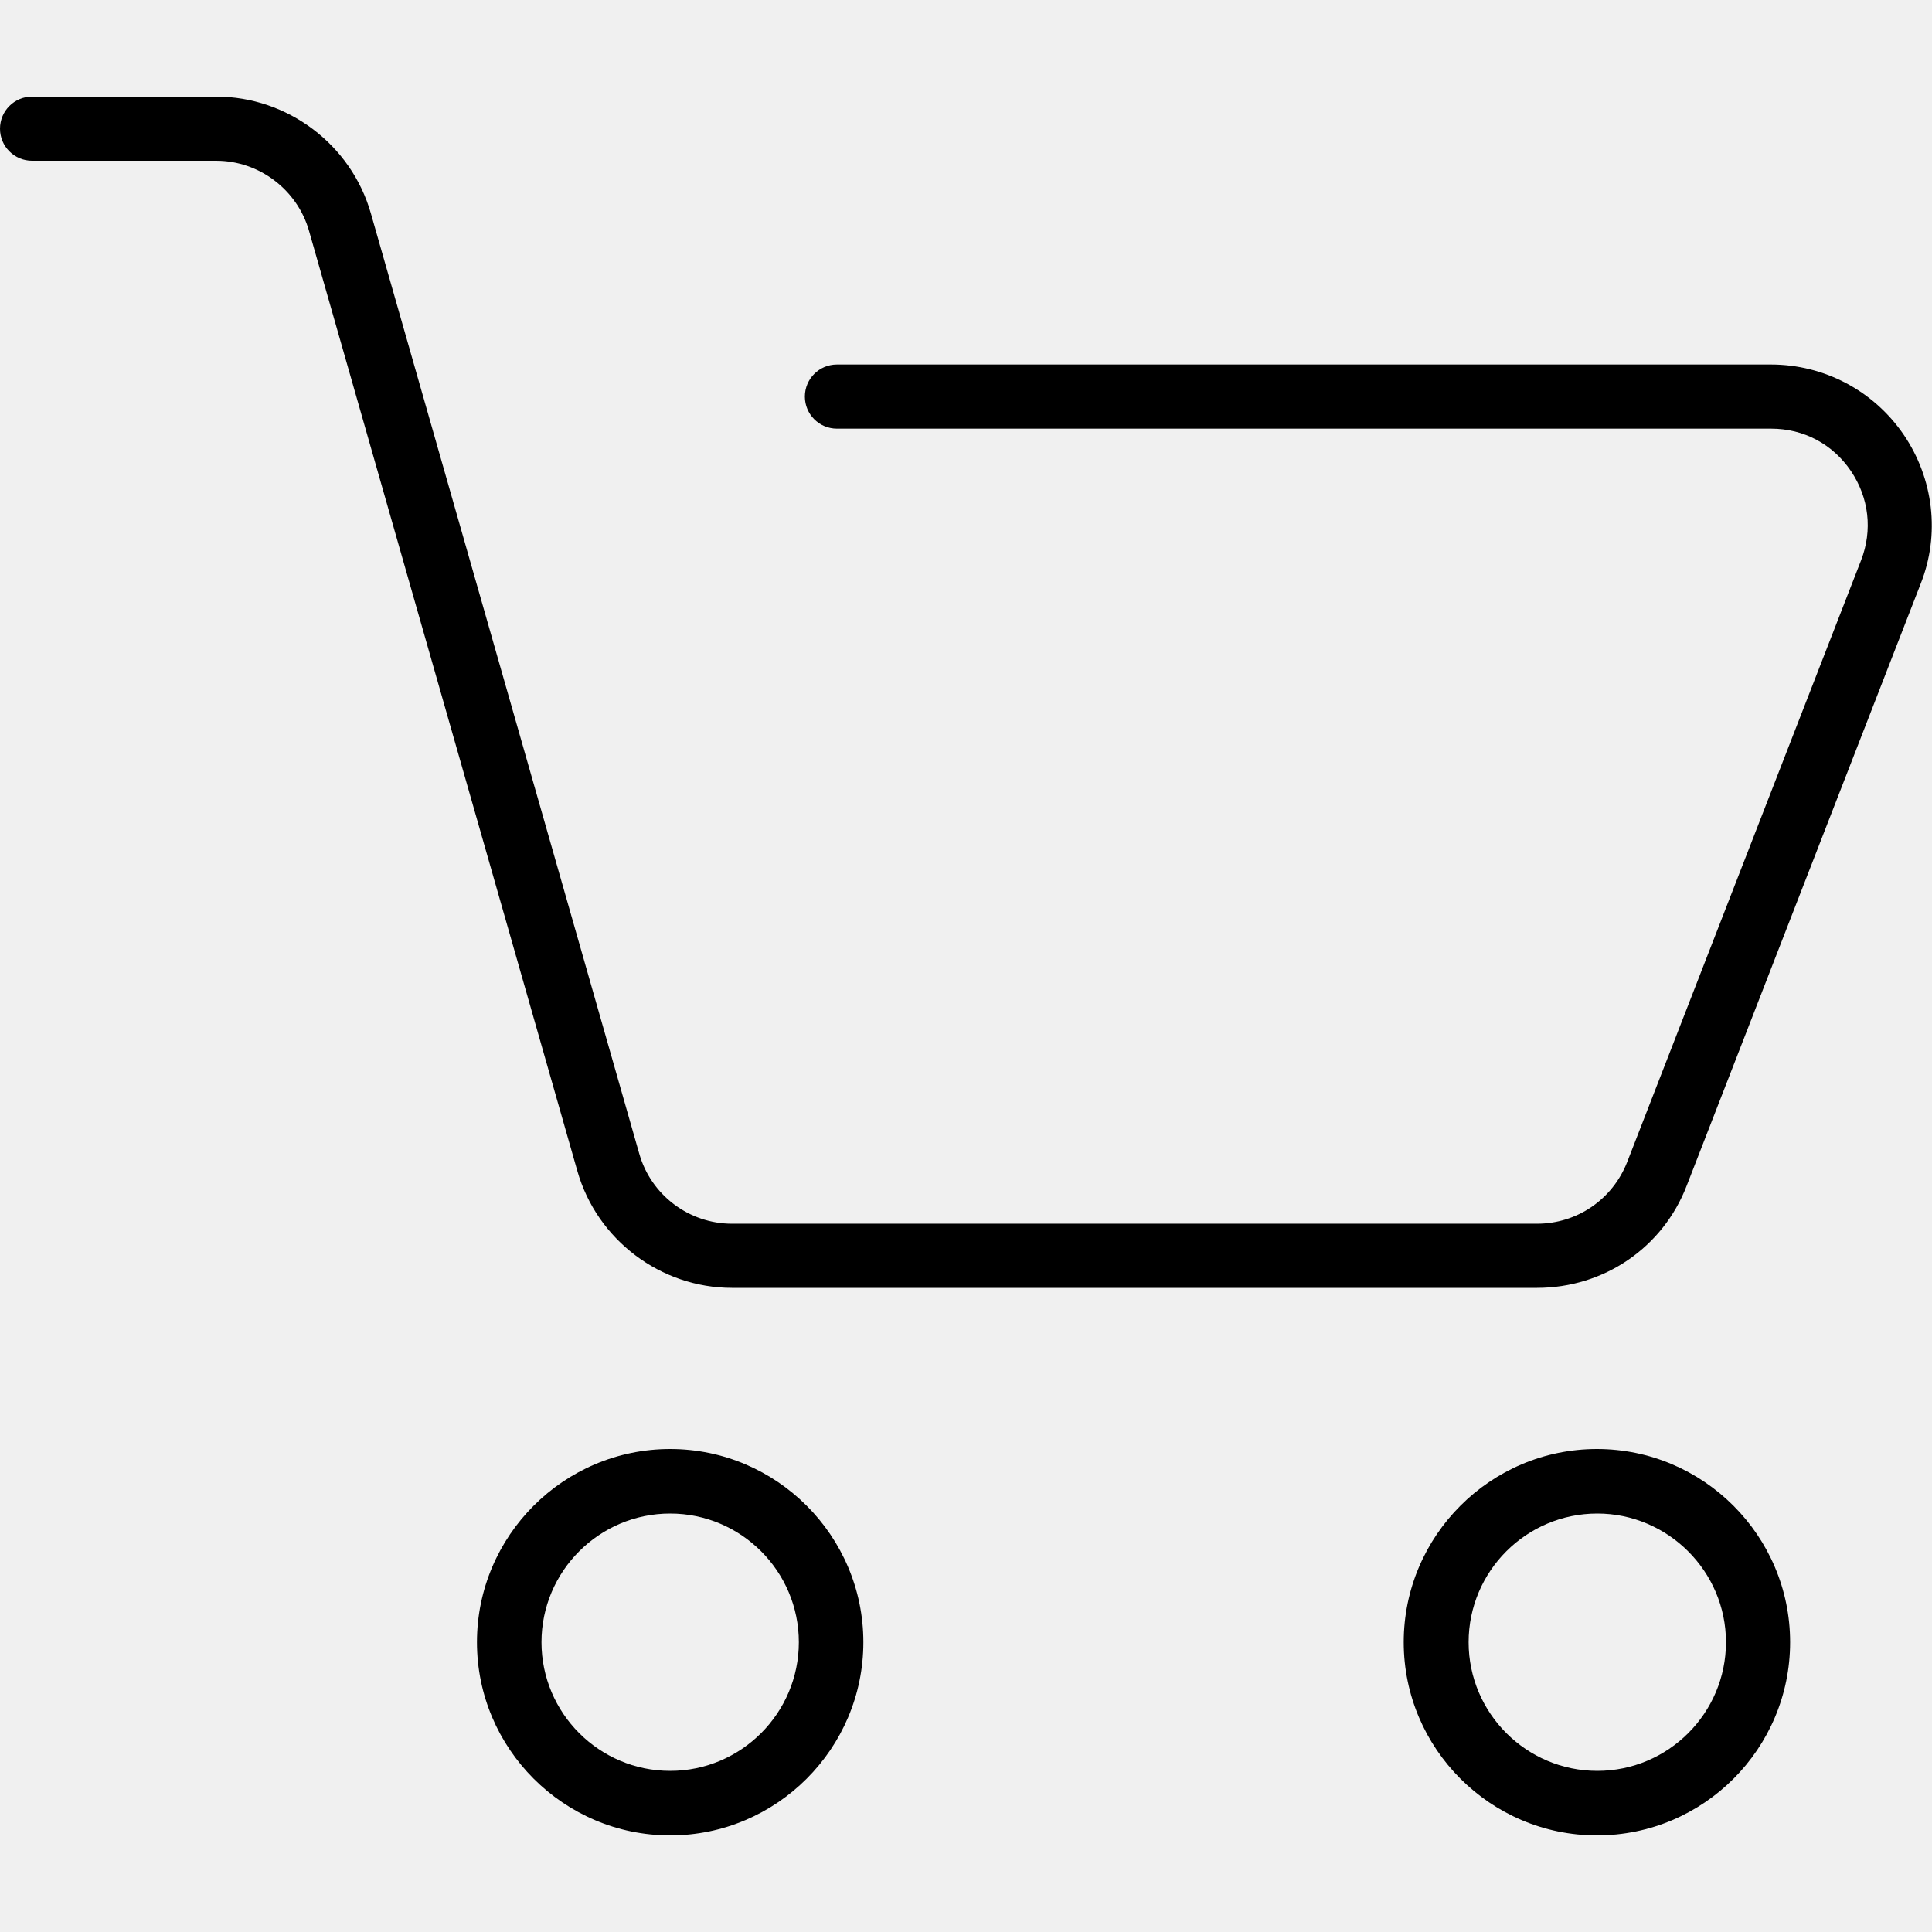
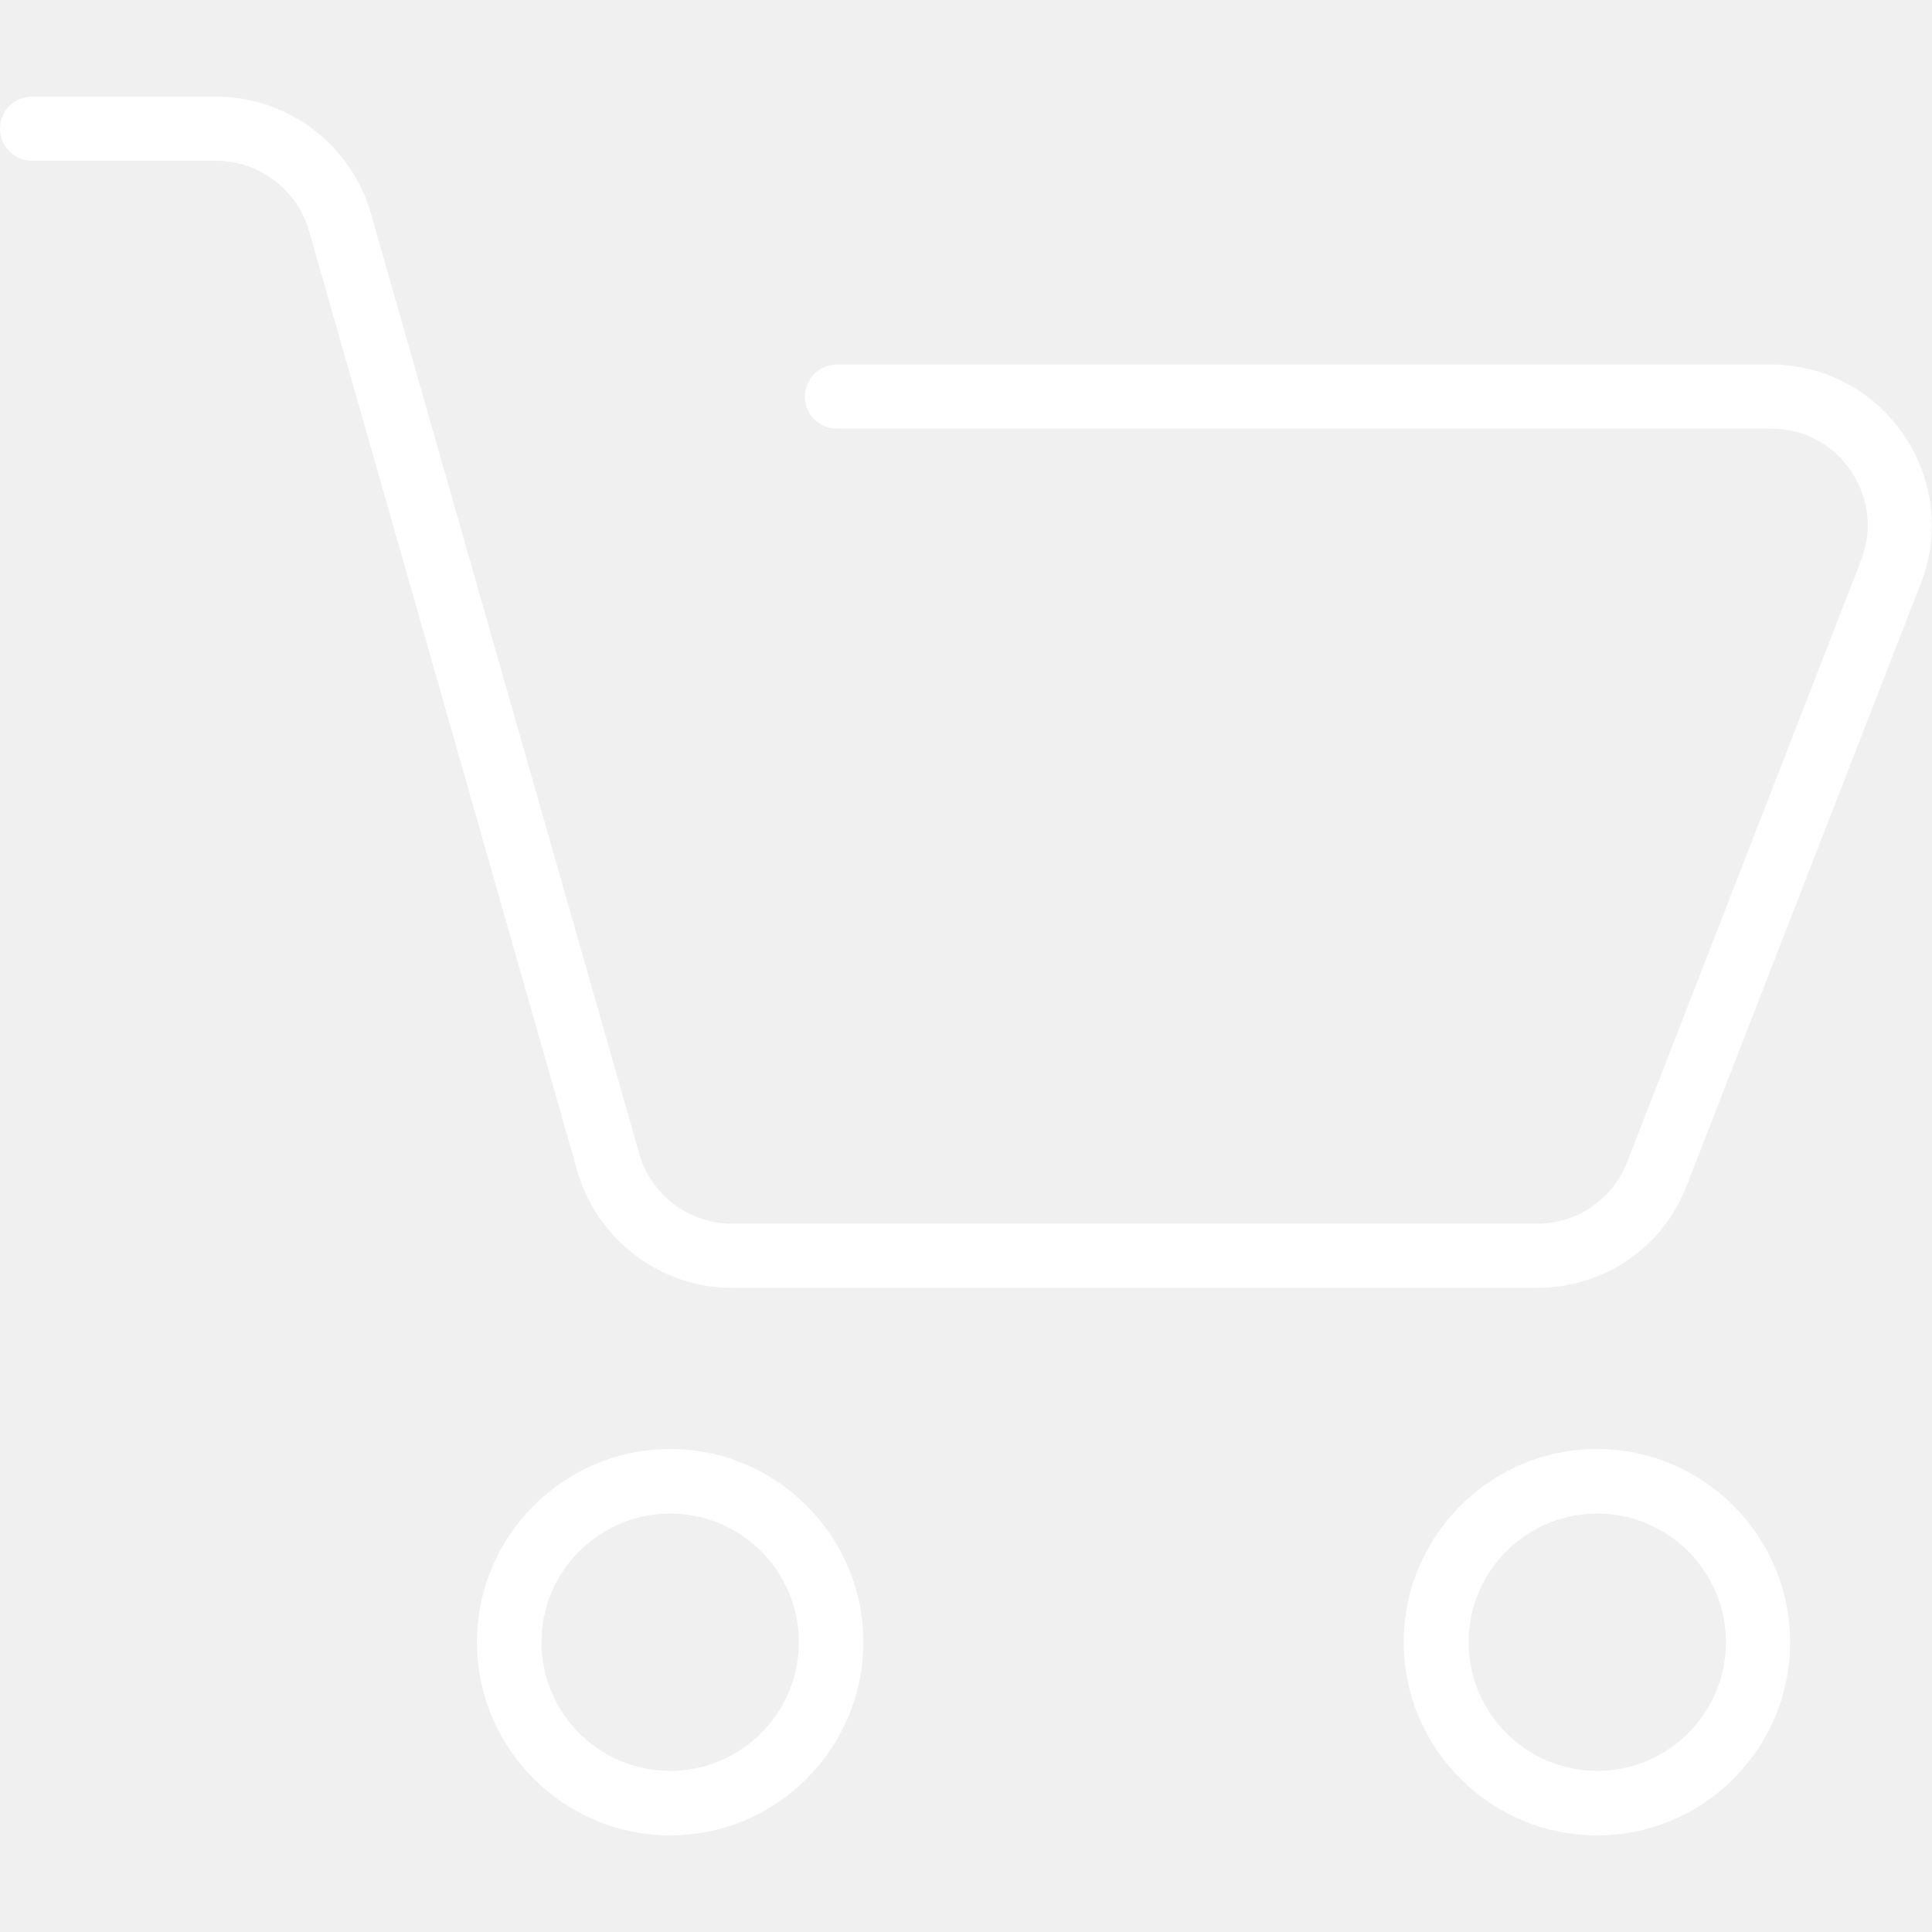
- <svg xmlns="http://www.w3.org/2000/svg" version="1.1" id="Слой_1" x="0px" y="0px" viewBox="0 0 512 512" style="enable-background:new 0 0 512 512;" xml:space="preserve">
+ <svg xmlns="http://www.w3.org/2000/svg" version="1.1" id="Слой_1" x="0px" y="0px" viewBox="0 0 512 512" style="enable-background:new 0 0 512 512;" xml:space="preserve" fill="#ffffff">
  <path d="M407.3,341.3H194c-18.9,0-35.8-12.7-41-31L81.9,61.2c-3.1-10.9-13.2-18.6-24.6-18.6H8.5c-4.7,0-8.5-3.8-8.5-8.5  c0-4.7,3.8-8.5,8.5-8.5h48.8c18.9,0,35.8,12.7,41,31l71.1,249.1c3.1,11,13.2,18.6,24.6,18.6h213.3c10.6,0,20-6.4,23.9-16.3l62-159.5  c3.1-8,2.1-16.6-2.7-23.7c-4.8-7.1-12.5-11.2-21.1-11.2H221.8c-4.7,0-8.5-3.8-8.5-8.5s3.8-8.5,8.5-8.5h247.5  c14.1,0,27.2,6.9,35.2,18.6c7.9,11.6,9.7,26.4,4.5,39.5l-62,159.5C440.7,330.6,425.1,341.3,407.3,341.3z M228.8,435.2  c0-28.2-23-51.2-51.2-51.2s-51.2,23-51.2,51.2c0,28.2,23,51.2,51.2,51.2S228.8,463.4,228.8,435.2z M211.7,435.2  c0,18.8-15.3,34.1-34.1,34.1s-34.1-15.3-34.1-34.1c0-18.8,15.3-34.1,34.1-34.1S211.7,416.4,211.7,435.2z M474.4,435.2  c0-28.2-23-51.2-51.2-51.2c-28.2,0-51.2,23-51.2,51.2c0,28.2,23,51.2,51.2,51.2C451.5,486.4,474.4,463.4,474.4,435.2z M457.4,435.2  c0,18.8-15.3,34.1-34.1,34.1c-18.8,0-34.1-15.3-34.1-34.1c0-18.8,15.3-34.1,34.1-34.1C442,401.1,457.4,416.4,457.4,435.2z" />
</svg>
